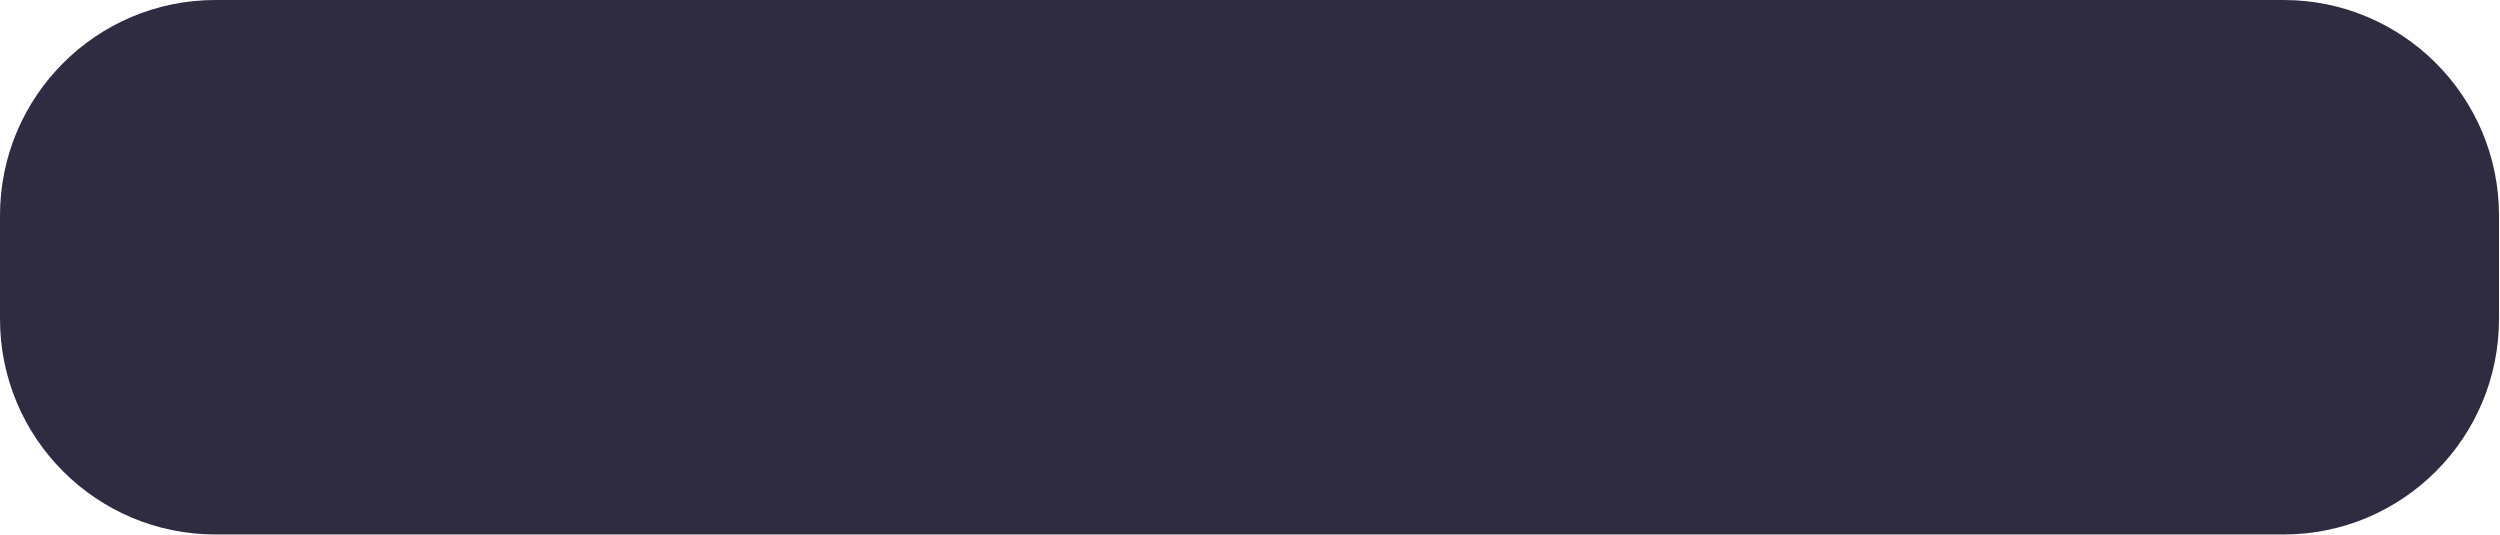
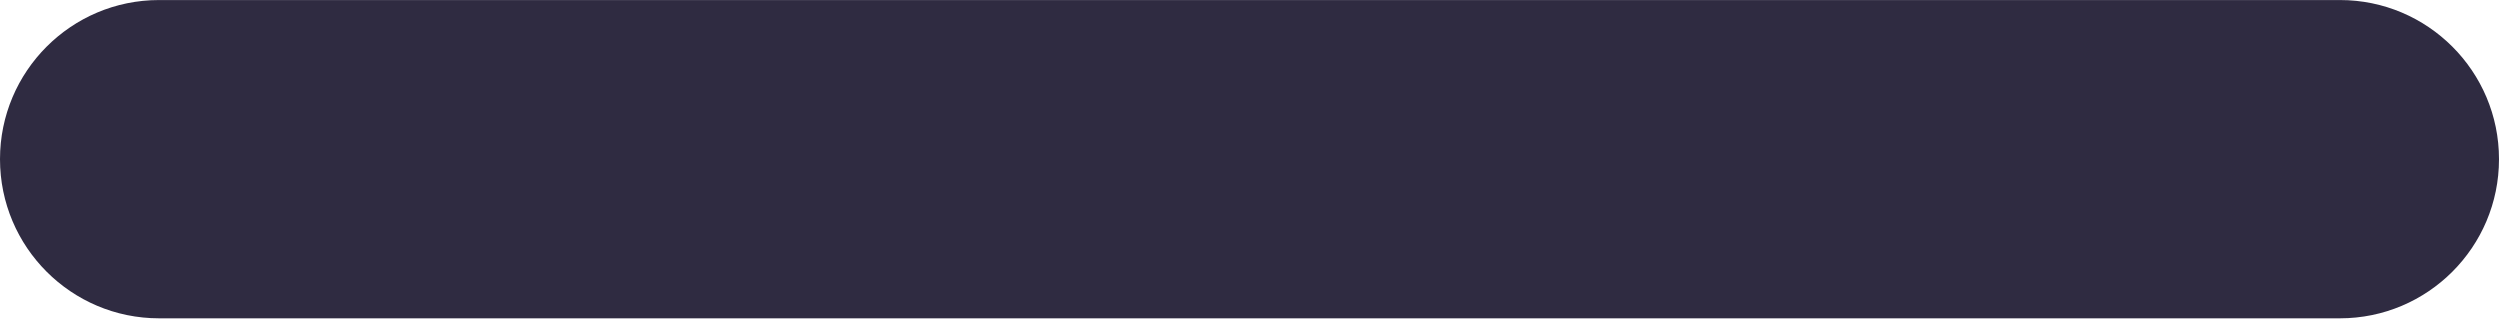
- <svg xmlns="http://www.w3.org/2000/svg" width="290" height="62" viewBox="0 0 290 62">
-   <rect width="290" height="62" x="41" y="3012" fill="#2F2B41" fill-rule="evenodd" rx="25" transform="translate(-41 -3012)" />
+ <svg xmlns="http://www.w3.org/2000/svg" width="100%" height="100%" viewBox="0 0 290 37" version="1.1" xml:space="preserve" style="fill-rule:evenodd;clip-rule:evenodd;stroke-linejoin:round;stroke-miterlimit:2;">
+   <g transform="matrix(1,0,0,1,0,-25.0793)">
+     <g transform="matrix(1,0,0,0.595496,-41,-1768.55)">
+       <path d="M331,3043C331,3025.89 322.728,3012 312.54,3012L59.46,3012C49.272,3012 41,3025.89 41,3043C41,3060.11 49.272,3074 59.46,3074L312.54,3074C322.728,3074 331,3060.11 331,3043Z" style="fill:rgb(47,43,65);" />
+     </g>
+   </g>
</svg>
